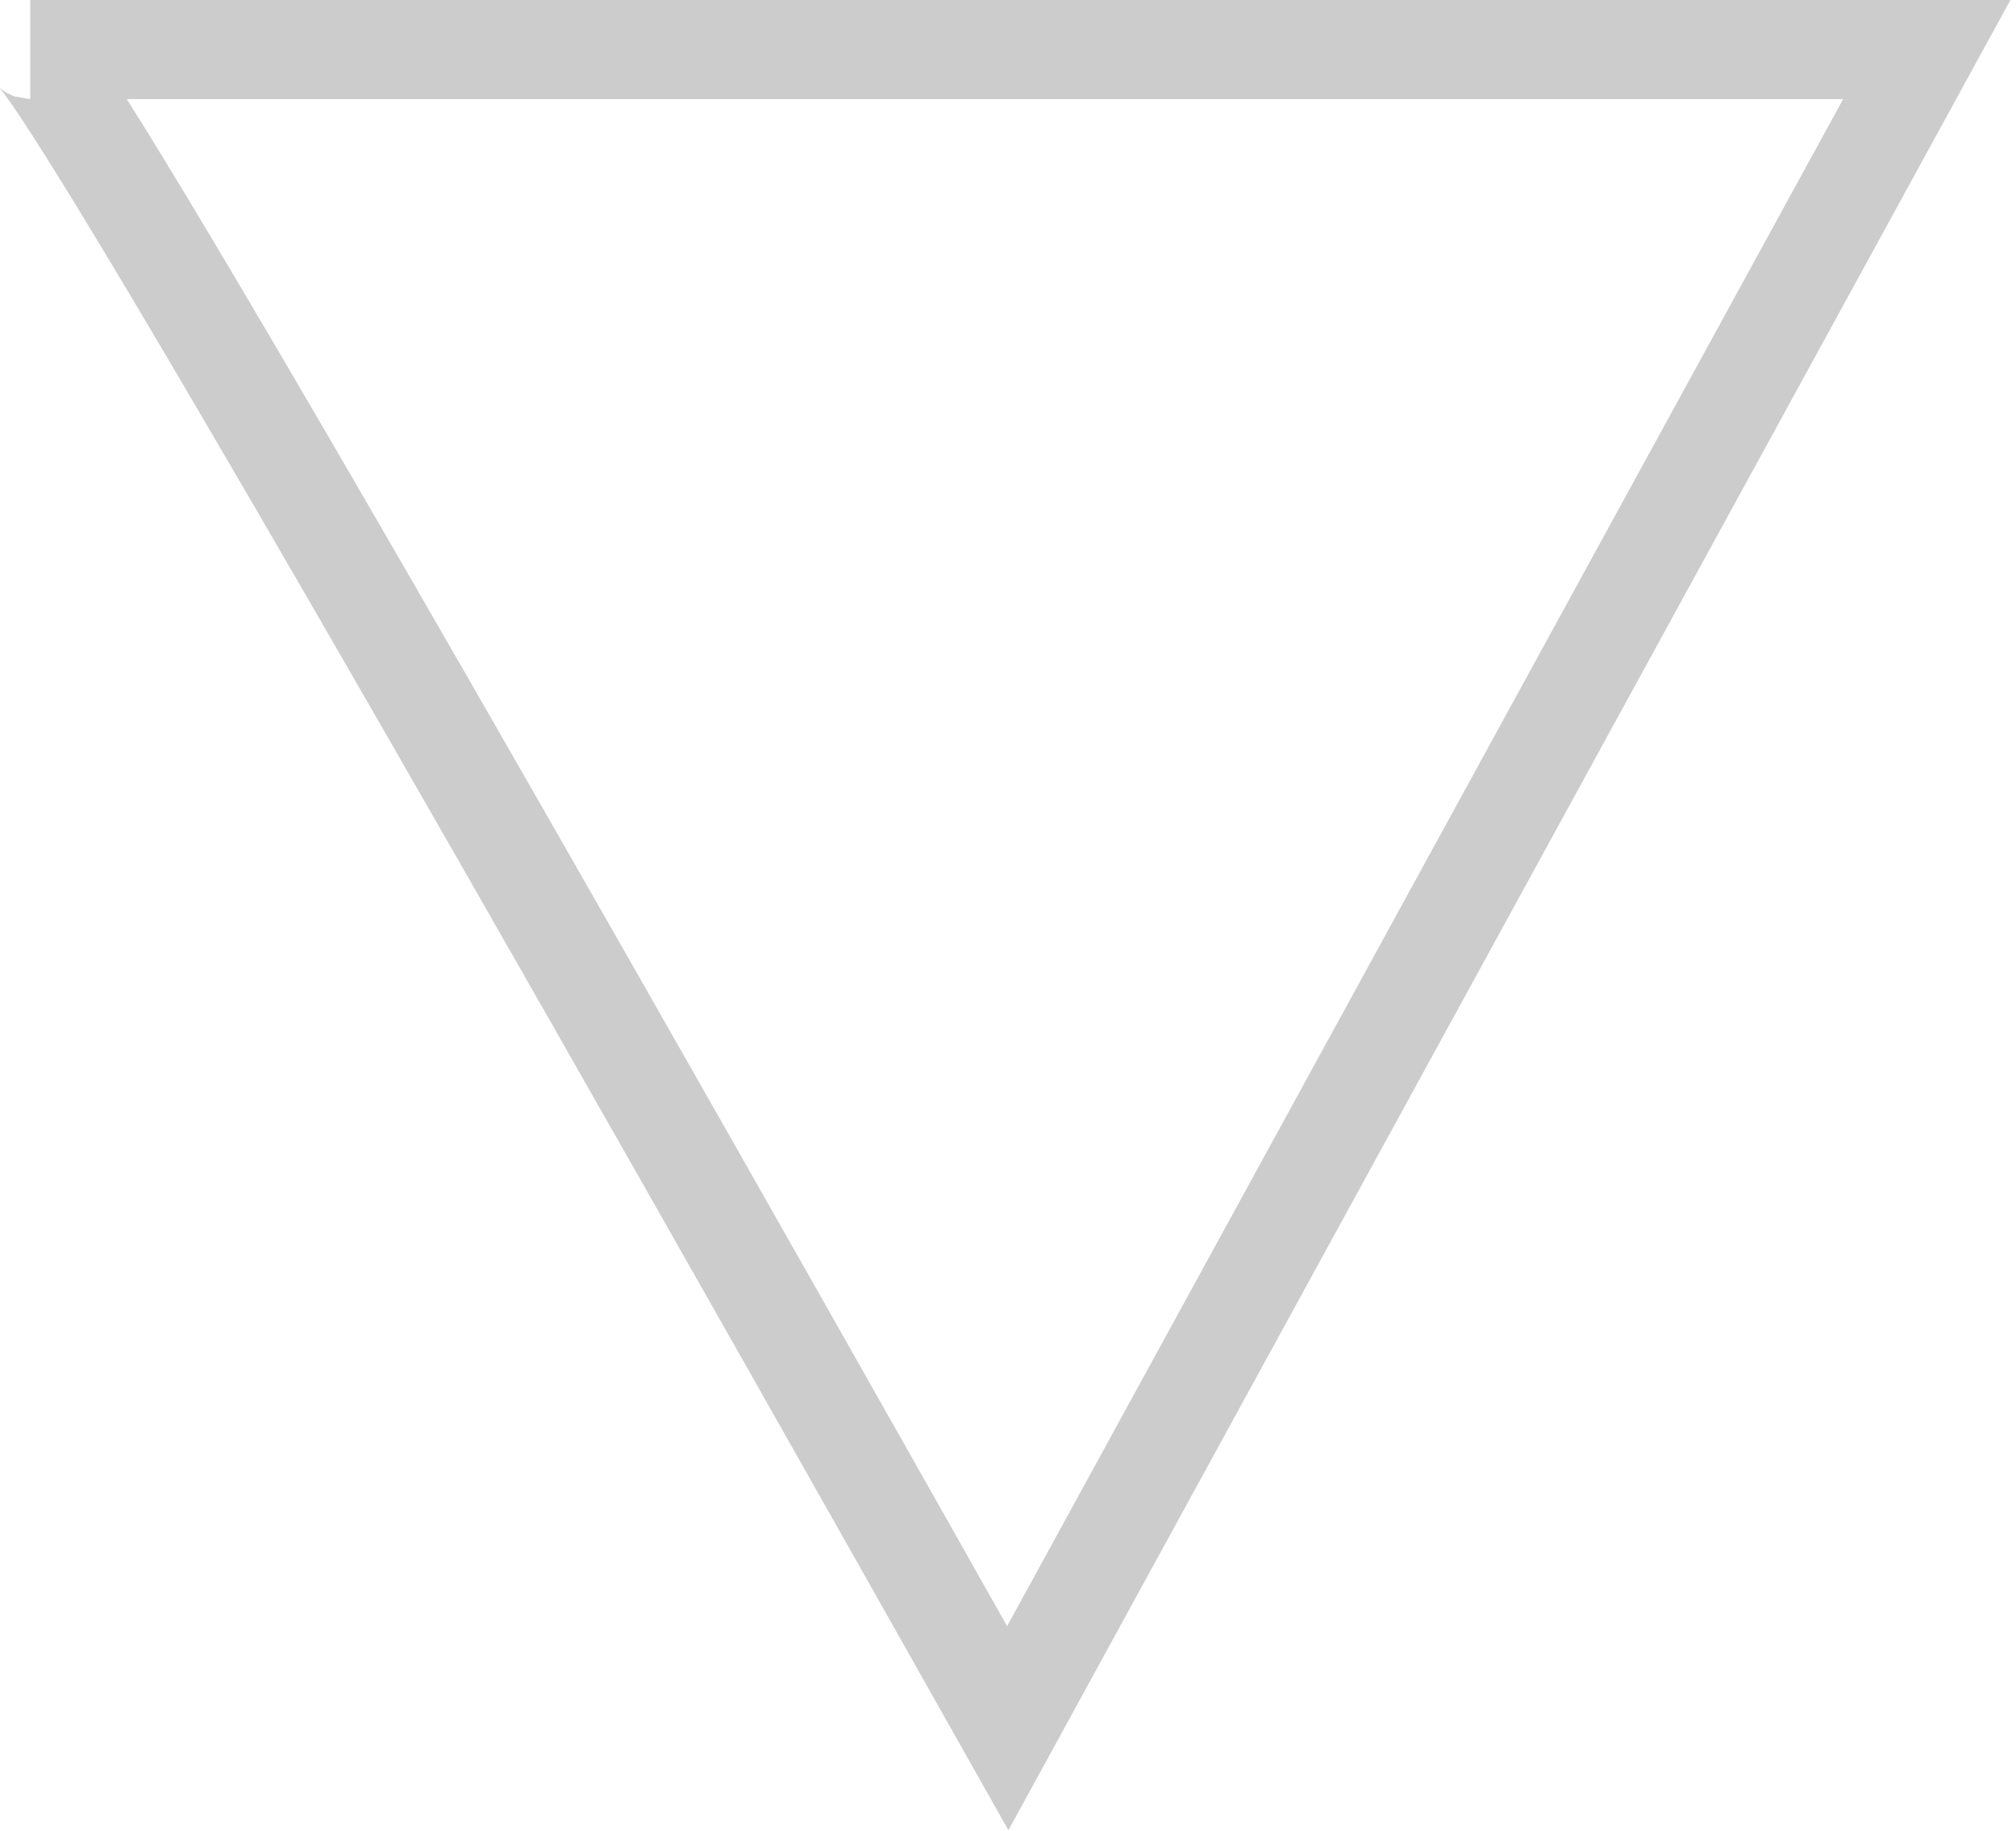
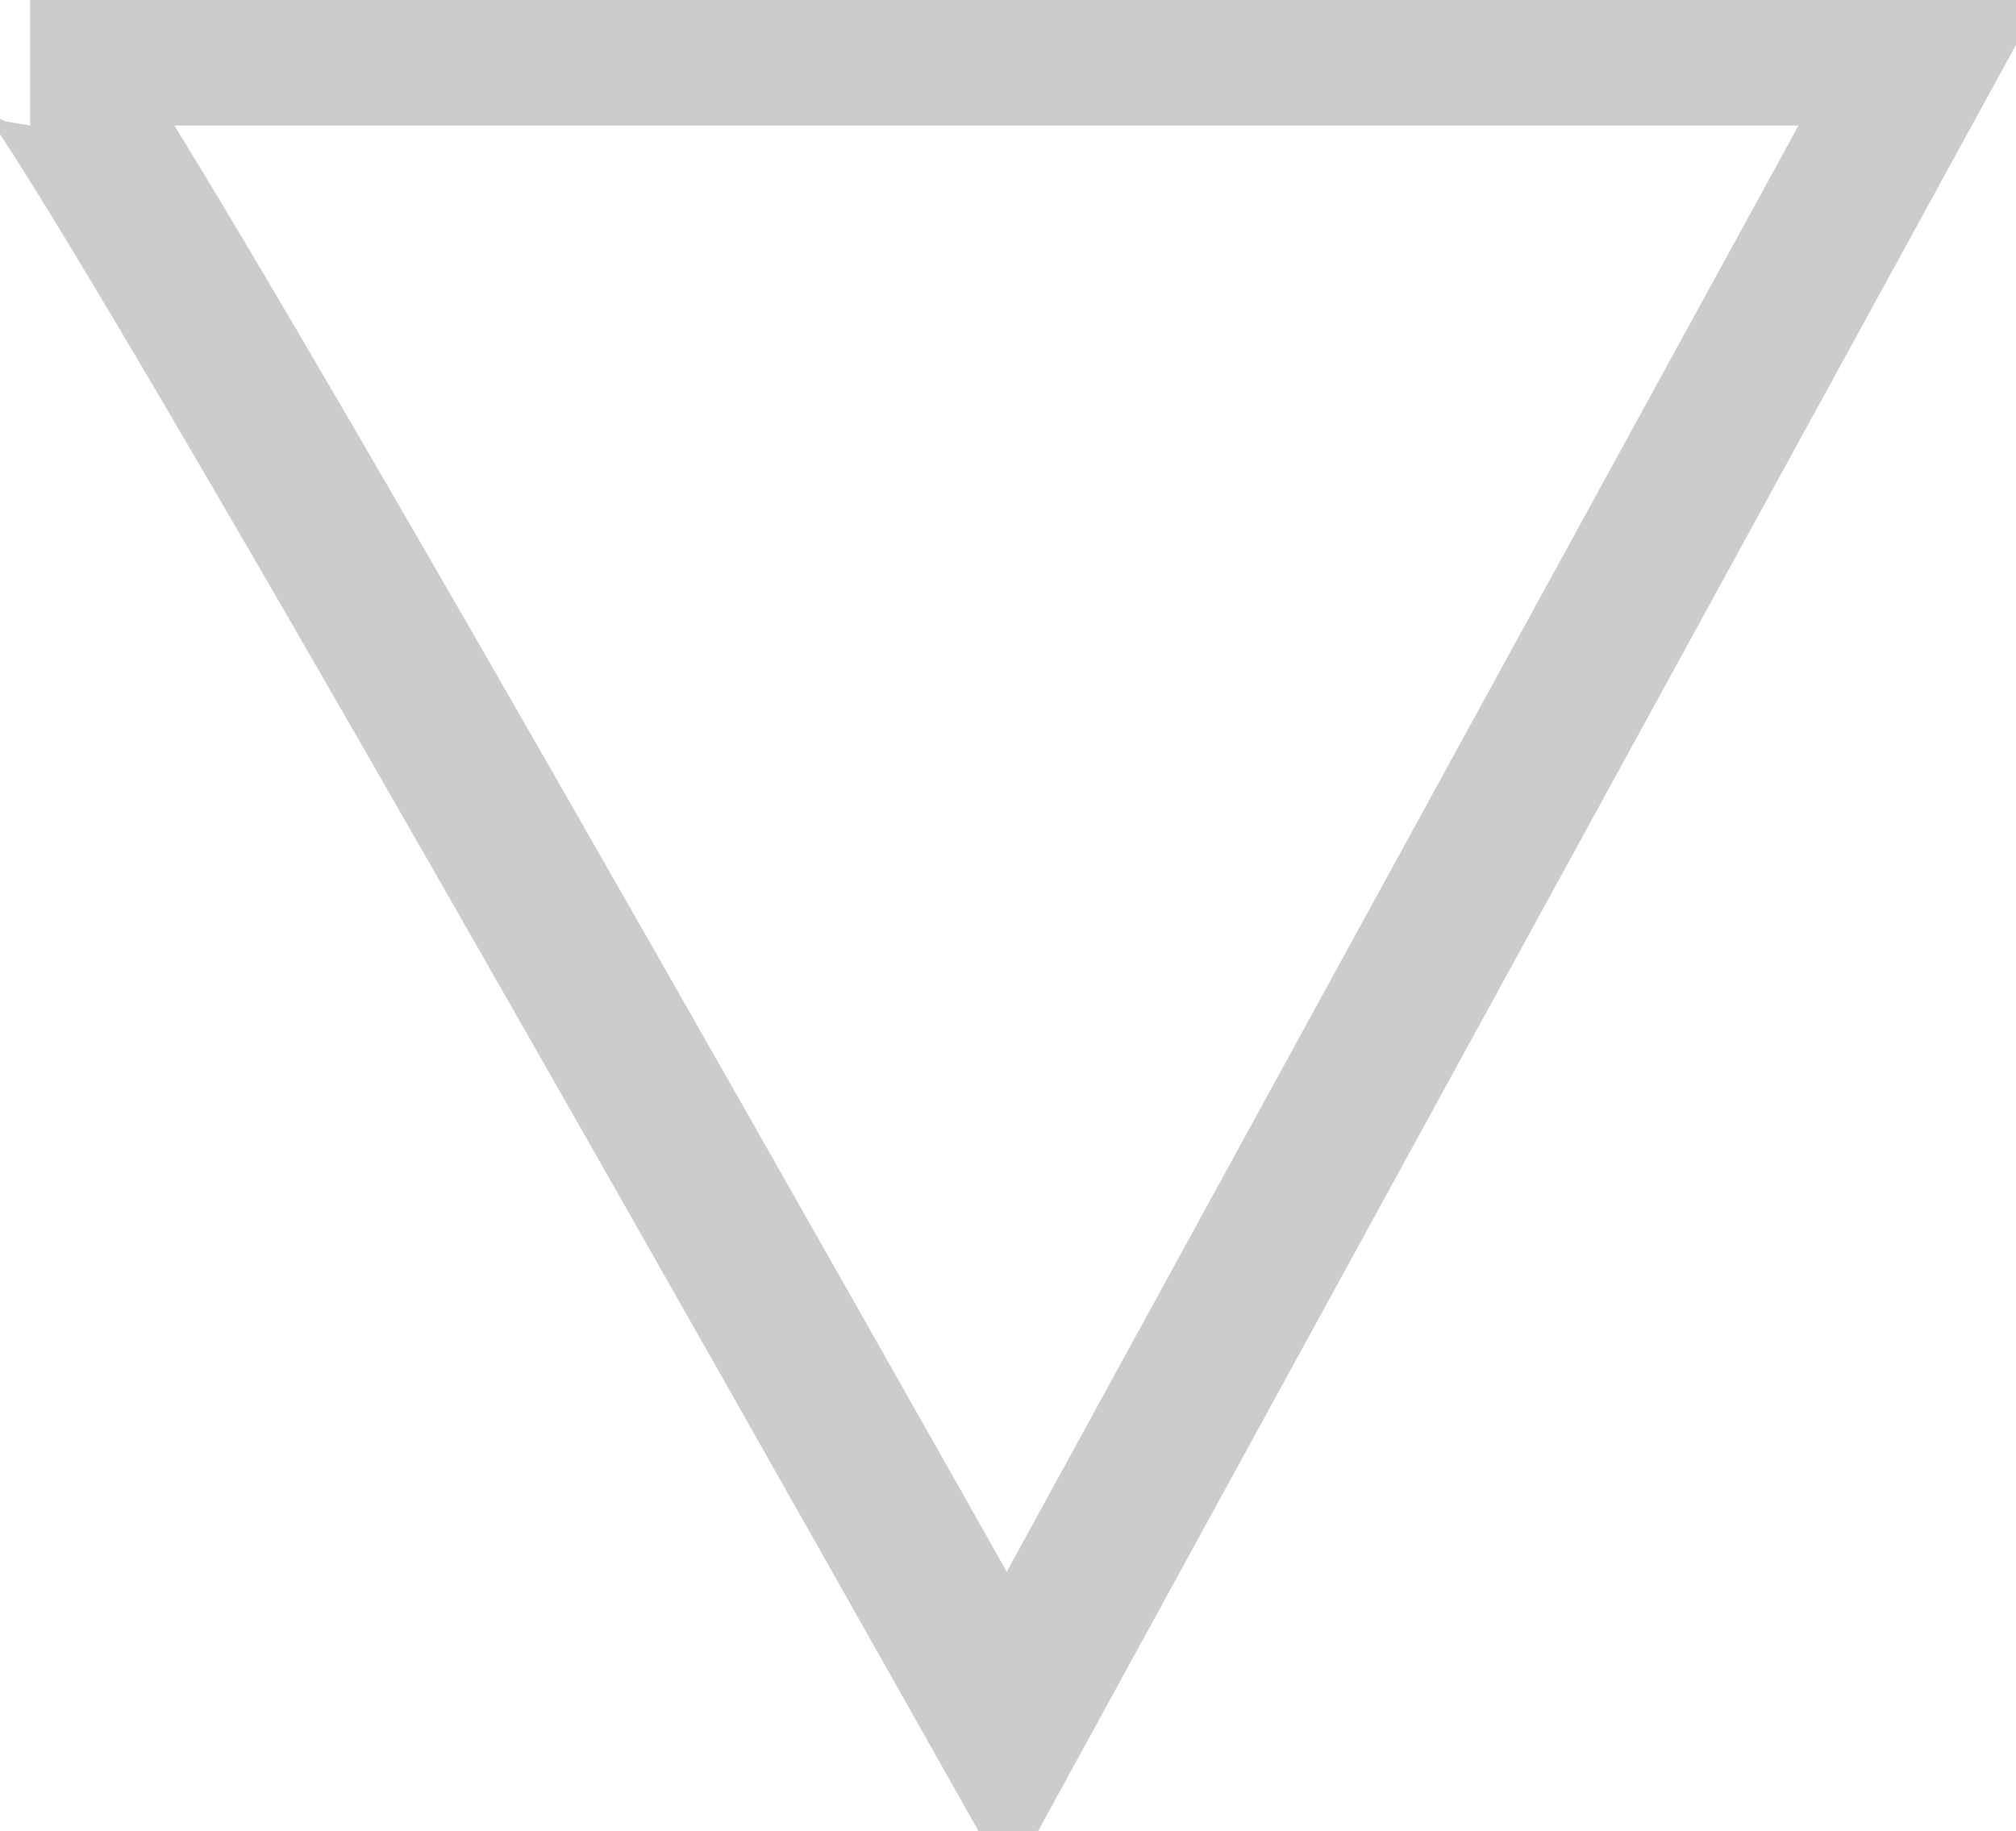
<svg xmlns="http://www.w3.org/2000/svg" width="305" height="277">
-   <path fill="none" stroke="#000" stroke-width="15" d="M291.5 7.5H4.574c3.119 0 52.416 84.667 147.892 254L291.5 7.5z" opacity=".2" />
+   <path fill="none" stroke="#000" stroke-width="23" d="M291.5 7.5H4.574c3.119 0 52.416 84.667 147.892 254L291.5 7.5z" opacity=".2" />
</svg>
